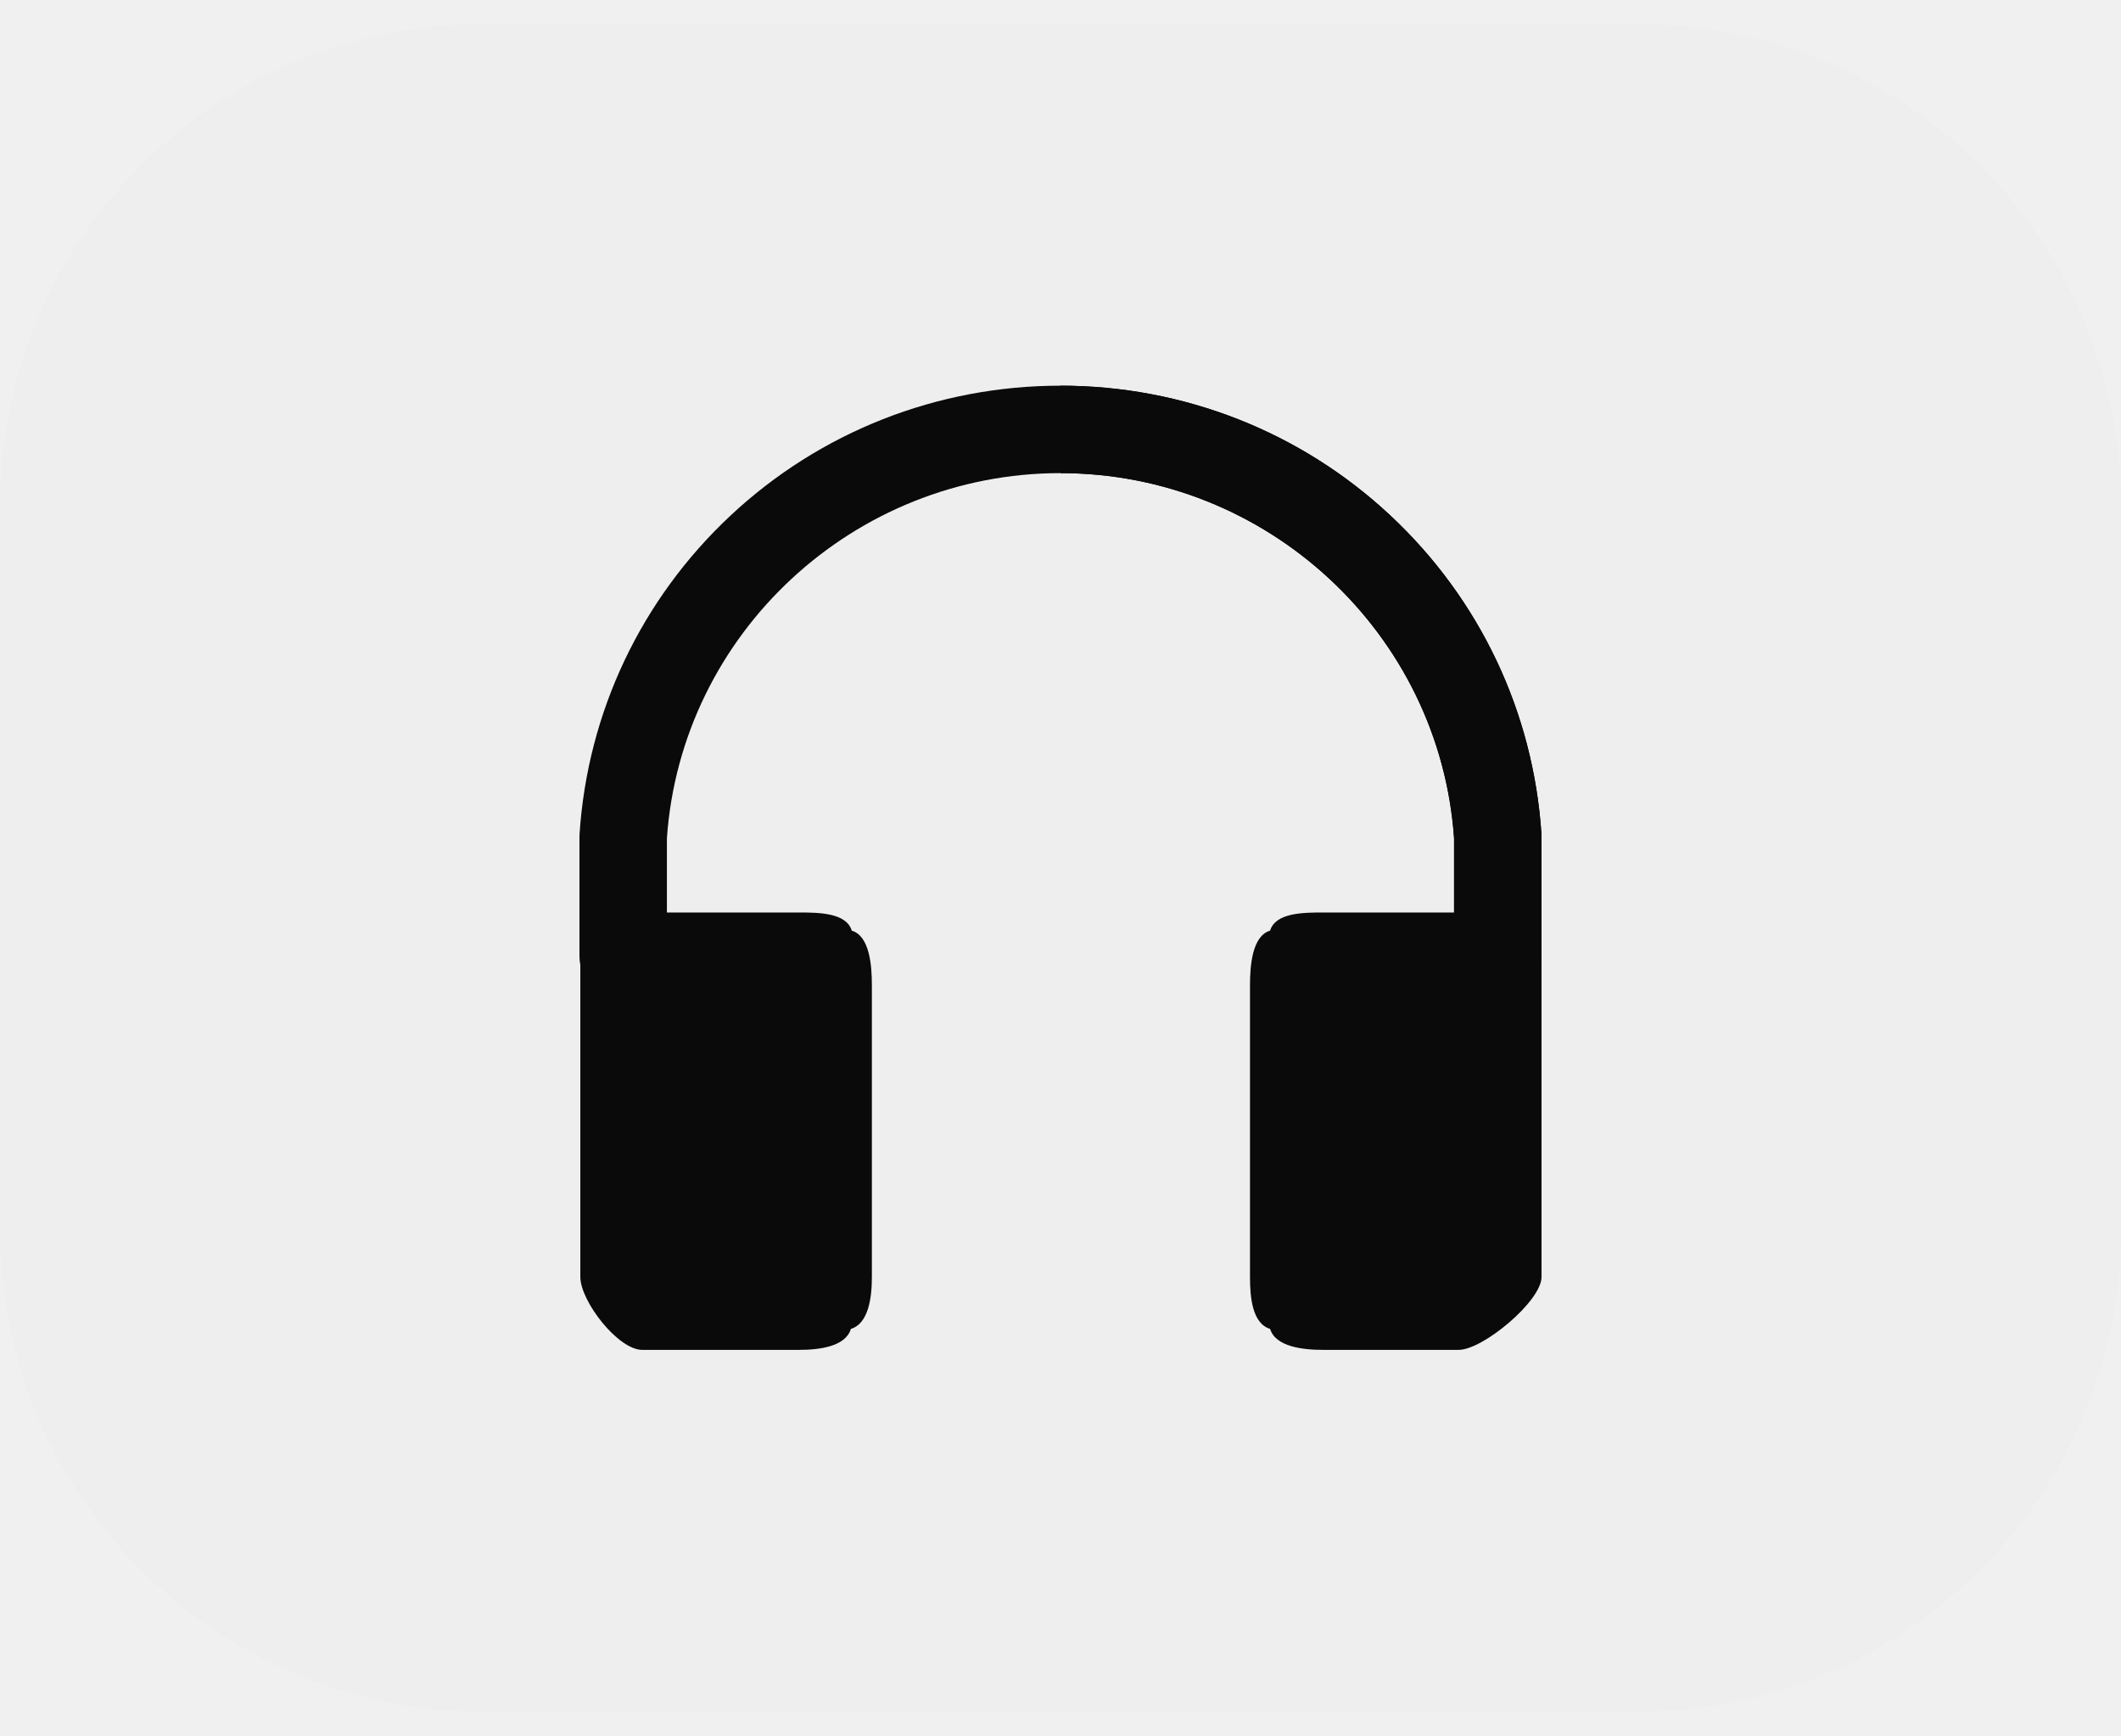
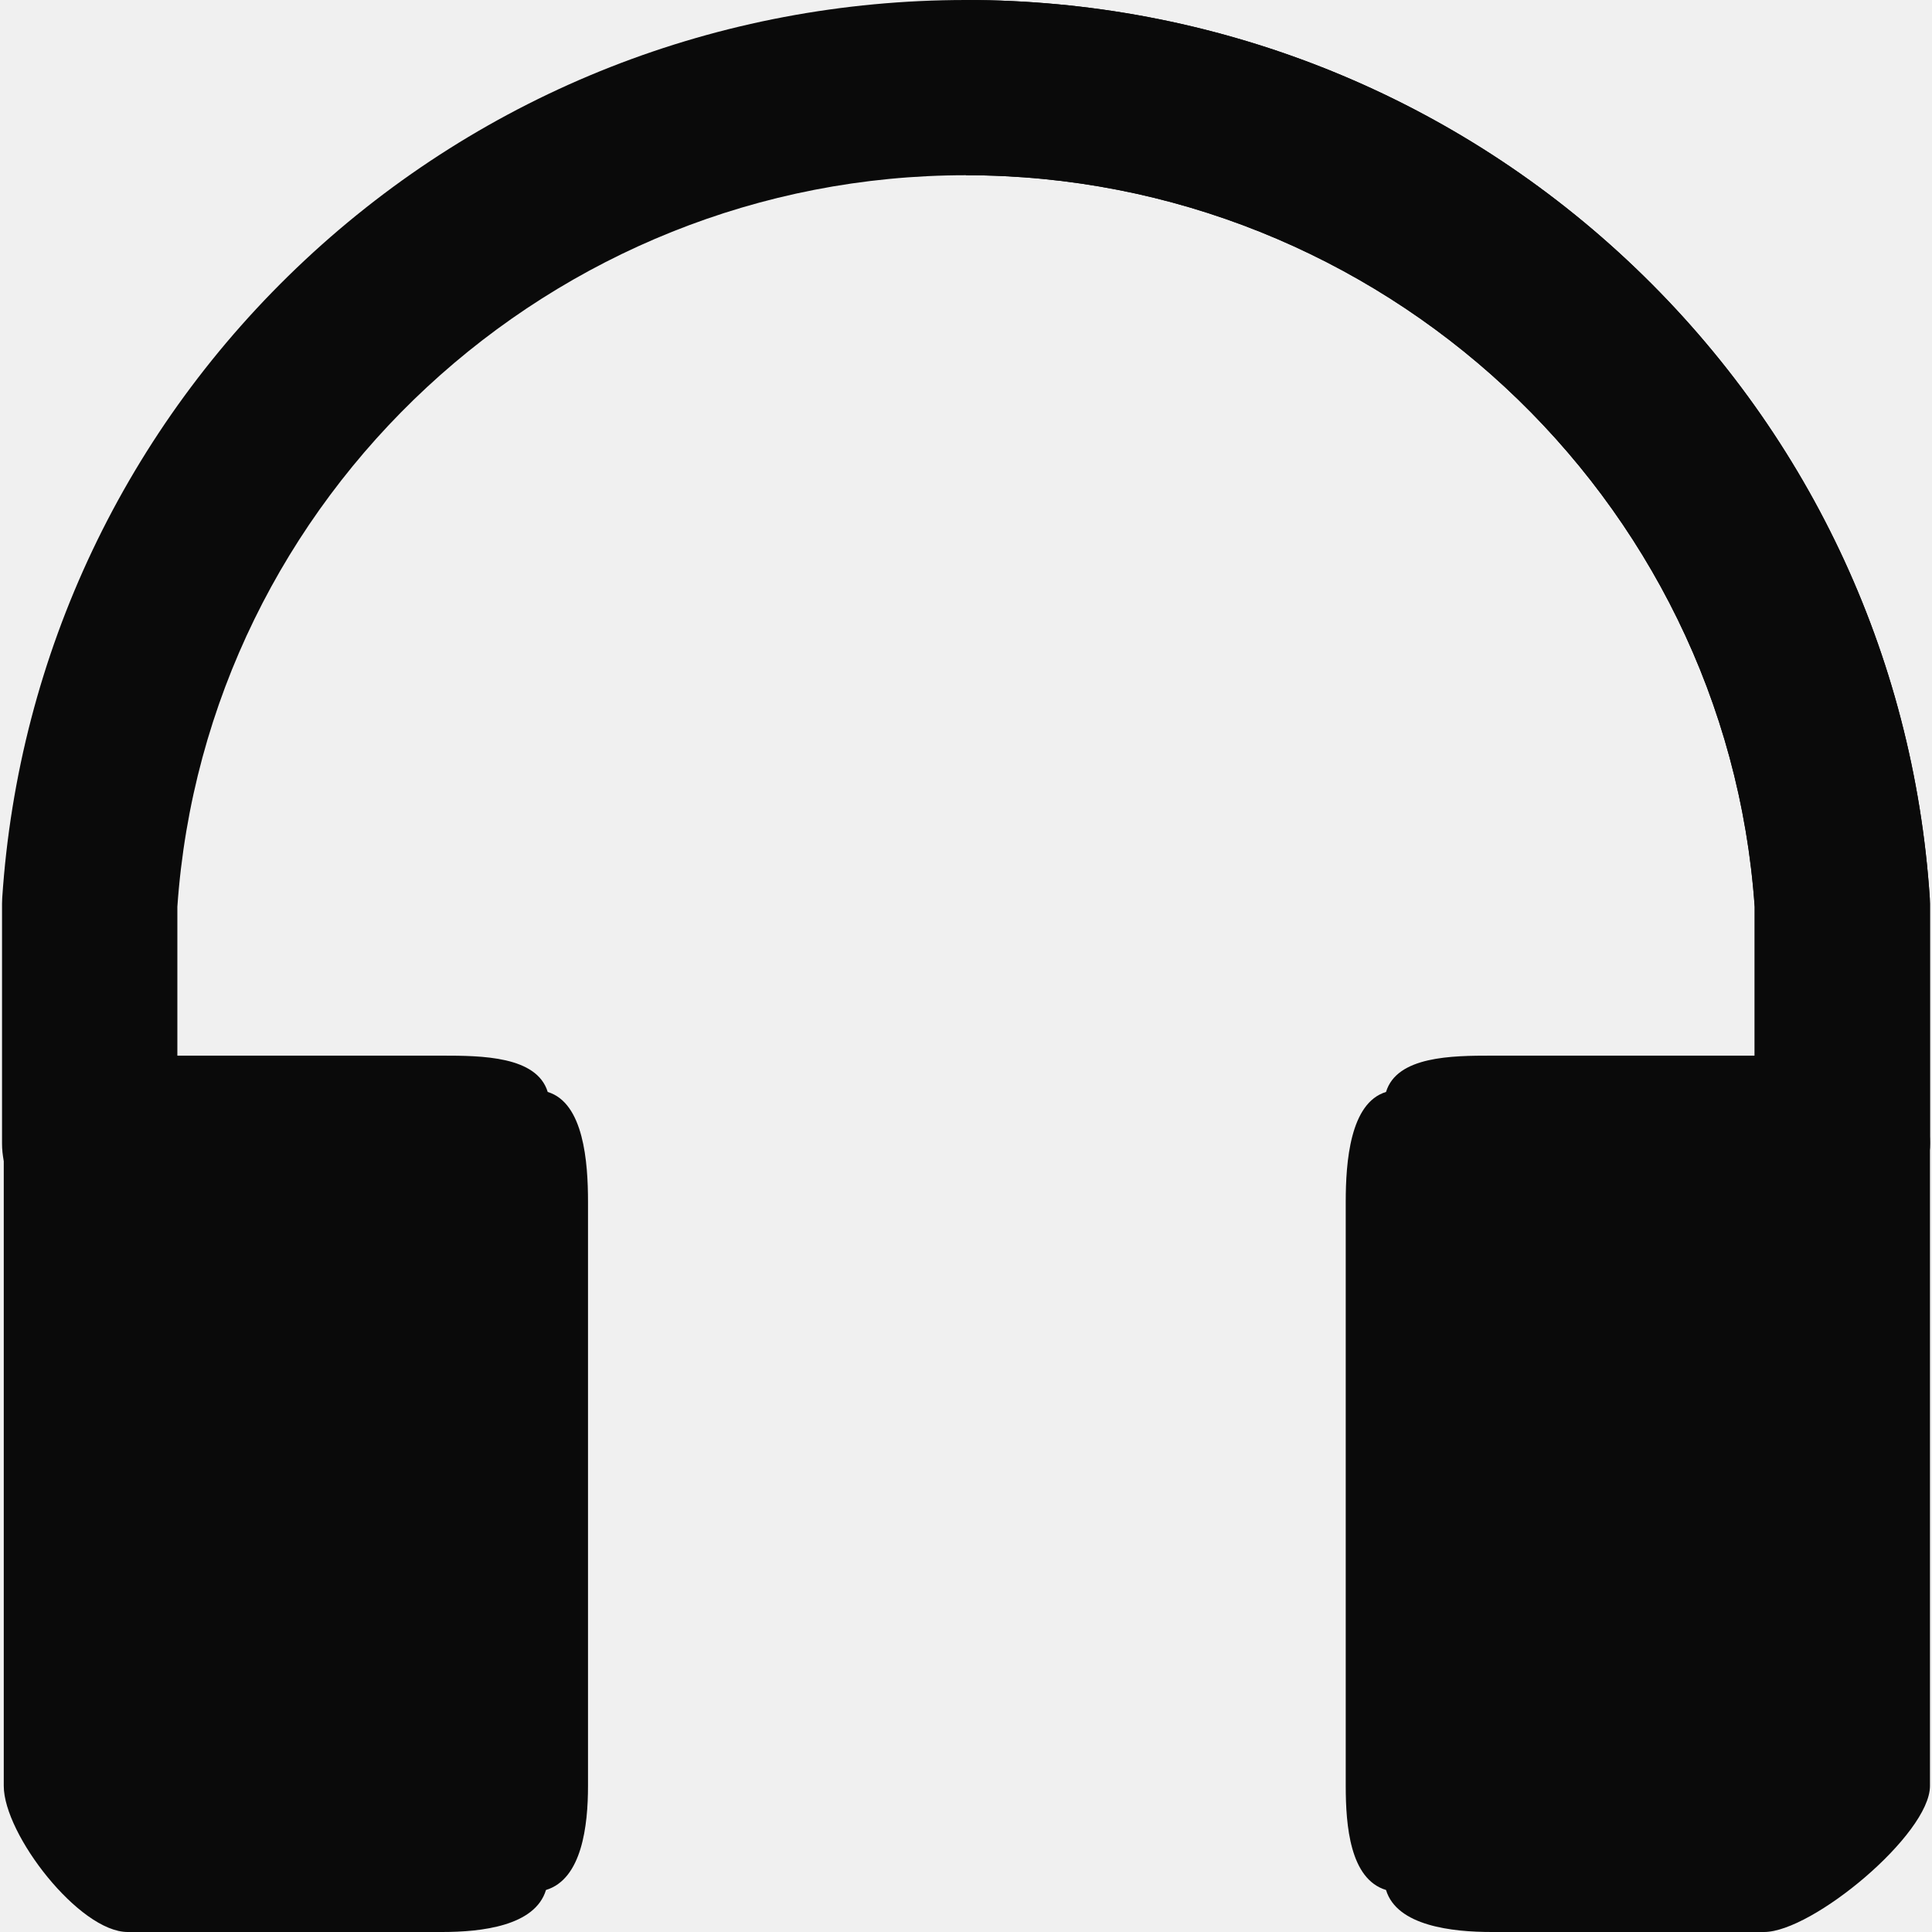
- <svg xmlns="http://www.w3.org/2000/svg" width="44" height="36" viewBox="0 0 44 36" fill="none">
-   <rect y="0.5" width="44" height="35" rx="10" fill="#EEEEEE" />
-   <g clip-path="url(#clip0_25_4660)">
-     <path d="M31.977 17.296C31.81 14.77 30.697 12.425 28.844 10.693C26.986 8.956 24.555 8 22 8C19.445 8 17.014 8.956 15.156 10.693C13.303 12.425 12.19 14.77 12.023 17.296C12.022 17.316 12.021 17.336 12.021 17.356V19.835C12.021 20.337 12.427 20.743 12.928 20.743C13.429 20.743 13.835 20.337 13.835 19.835V17.387C14.131 13.138 17.712 9.814 22 9.814C26.288 9.814 29.868 13.138 30.164 17.387V19.835C30.164 20.337 30.571 20.743 31.072 20.743C31.573 20.743 31.979 20.337 31.979 19.835V17.356C31.979 17.336 31.978 17.316 31.977 17.296Z" fill="#0A0A0A" />
-     <path d="M31.977 17.296C31.81 14.77 30.697 12.425 28.844 10.693C26.986 8.956 24.555 8 22 8V9.814C26.288 9.814 29.868 13.138 30.165 17.387V19.835C30.165 20.337 30.571 20.743 31.072 20.743C31.573 20.743 31.979 20.337 31.979 19.835V17.356C31.979 17.336 31.978 17.316 31.977 17.296Z" fill="#0A0A0A" />
-     <path d="M17.67 19.304C17.557 18.932 16.985 18.928 16.575 18.928H12.947C12.445 18.928 12.039 19.335 12.039 19.836L12.039 26.488C12.039 26.989 12.821 28 13.322 28L16.575 28C16.985 28 17.539 27.938 17.652 27.565C18.025 27.452 18.087 26.897 18.087 26.488V20.44C18.087 20.031 18.043 19.417 17.67 19.304Z" fill="#0A0A0A" />
-     <path d="M31.072 18.928H27.443C27.034 18.928 26.461 18.932 26.348 19.304C25.975 19.417 25.931 20.031 25.931 20.44V26.488C25.931 26.898 25.975 27.452 26.348 27.565C26.461 27.938 27.034 28 27.443 28L30.261 28C30.762 28 31.979 26.989 31.979 26.488V19.835C31.979 19.334 31.573 18.928 31.072 18.928Z" fill="#0A0A0A" />
+ <svg xmlns="http://www.w3.org/2000/svg" width="20" height="20" viewBox="0 0 20 20" fill="none">
+   <g clip-path="url(#clip0_25_4662)">
+     <path d="M19.977 9.296C19.81 6.77 18.697 4.425 16.844 2.693C14.986 0.956 12.555 0 10 0C7.445 0 5.014 0.956 3.156 2.693C1.303 4.425 0.19 6.77 0.023 9.296C0.022 9.316 0.021 9.336 0.021 9.356V11.835C0.021 12.337 0.427 12.743 0.928 12.743C1.429 12.743 1.836 12.337 1.836 11.835V9.387C2.131 5.138 5.712 1.814 10 1.814C14.288 1.814 17.868 5.138 18.164 9.387V11.835C18.164 12.337 18.571 12.743 19.072 12.743C19.573 12.743 19.979 12.337 19.979 11.835V9.356C19.979 9.336 19.978 9.316 19.977 9.296Z" fill="#0A0A0A" />
+     <path d="M19.977 9.296C19.81 6.77 18.697 4.425 16.844 2.693C14.986 0.956 12.555 0 10 0V1.814C14.288 1.814 17.868 5.138 18.165 9.387V11.835C18.165 12.337 18.571 12.743 19.072 12.743C19.573 12.743 19.979 12.337 19.979 11.835V9.356C19.979 9.336 19.978 9.316 19.977 9.296Z" fill="#0A0A0A" />
+     <path d="M5.67 11.304C5.557 10.932 4.985 10.928 4.575 10.928H0.946C0.445 10.928 0.039 11.335 0.039 11.836L0.039 18.488C0.039 18.989 0.821 20 1.322 20L4.575 20C4.985 20 5.539 19.938 5.652 19.565C6.025 19.452 6.087 18.897 6.087 18.488V12.44C6.087 12.031 6.043 11.417 5.67 11.304Z" fill="#0A0A0A" />
+     <path d="M19.072 10.928H15.443C15.034 10.928 14.461 10.932 14.348 11.304C13.975 11.417 13.931 12.031 13.931 12.44V18.488C13.931 18.898 13.975 19.452 14.348 19.565C14.461 19.938 15.034 20 15.443 20L18.261 20C18.762 20 19.979 18.989 19.979 18.488V11.835C19.979 11.335 19.573 10.928 19.072 10.928Z" fill="#0A0A0A" />
  </g>
  <defs>
-     <clipPath id="clip0_25_4660">
-       <rect width="20" height="20" fill="white" transform="translate(12 8)" />
+     <clipPath id="clip0_25_4662">
+       <rect width="20" height="20" fill="white" />
    </clipPath>
  </defs>
</svg>
